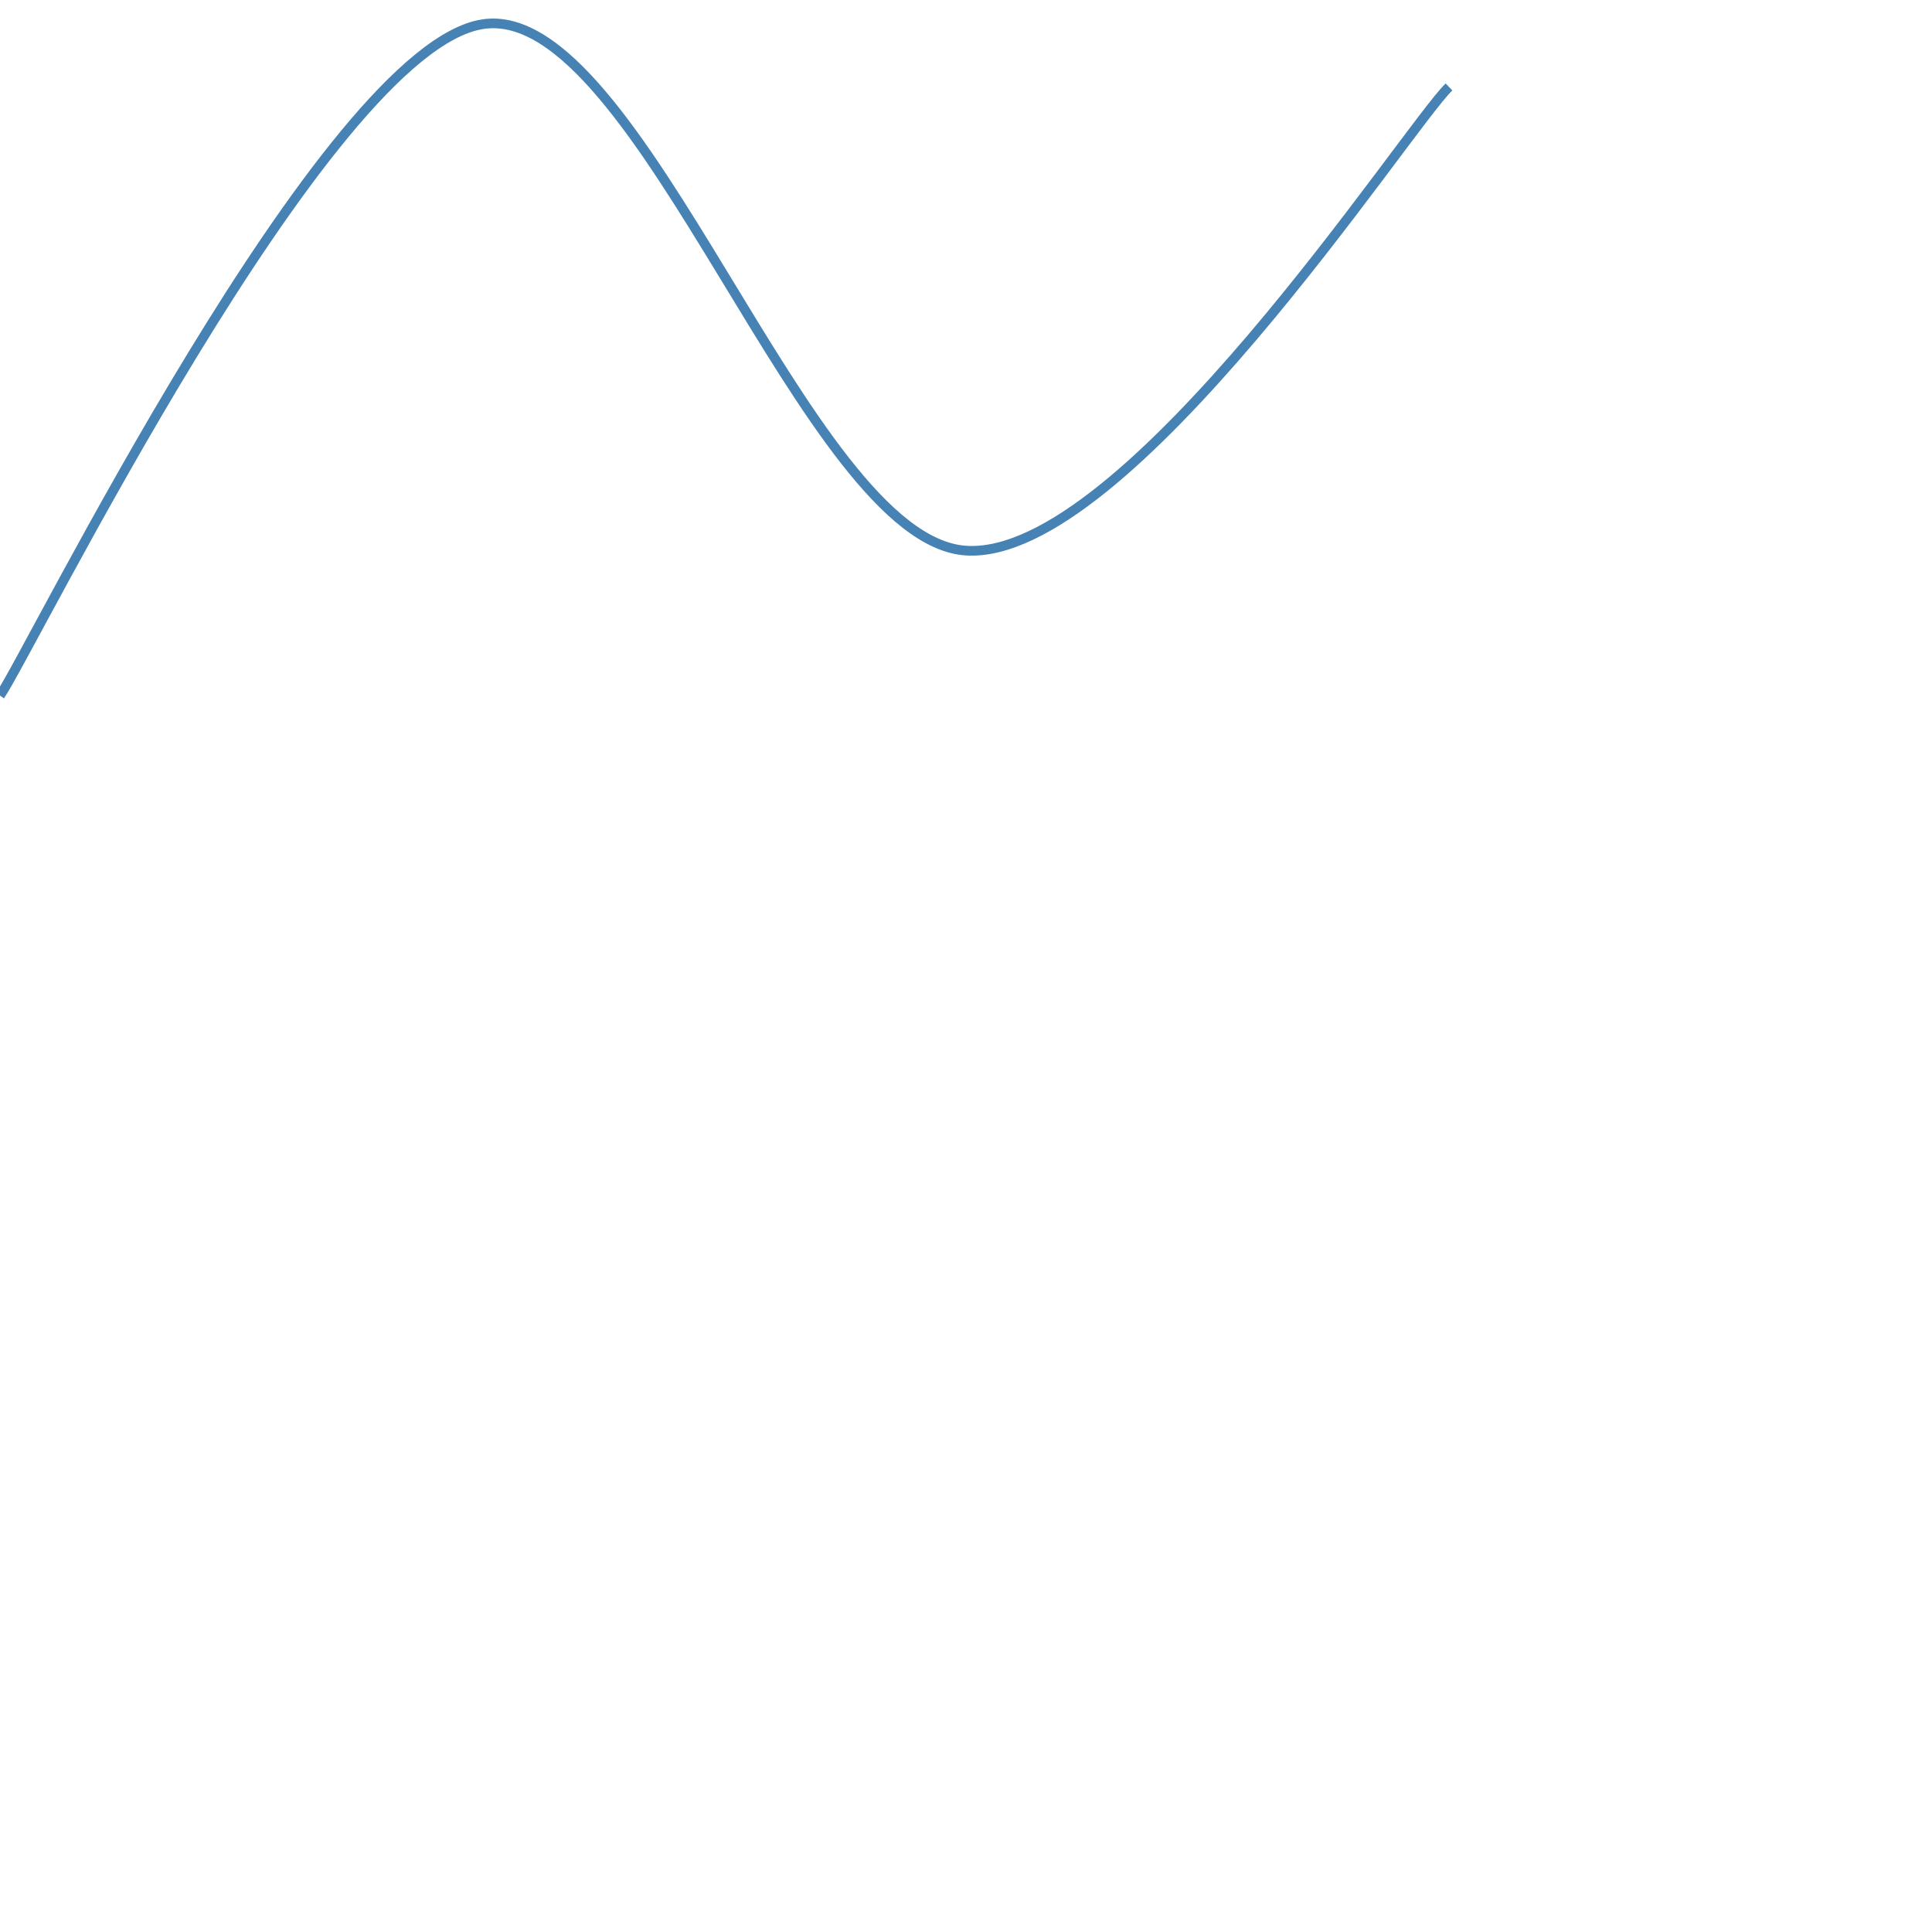
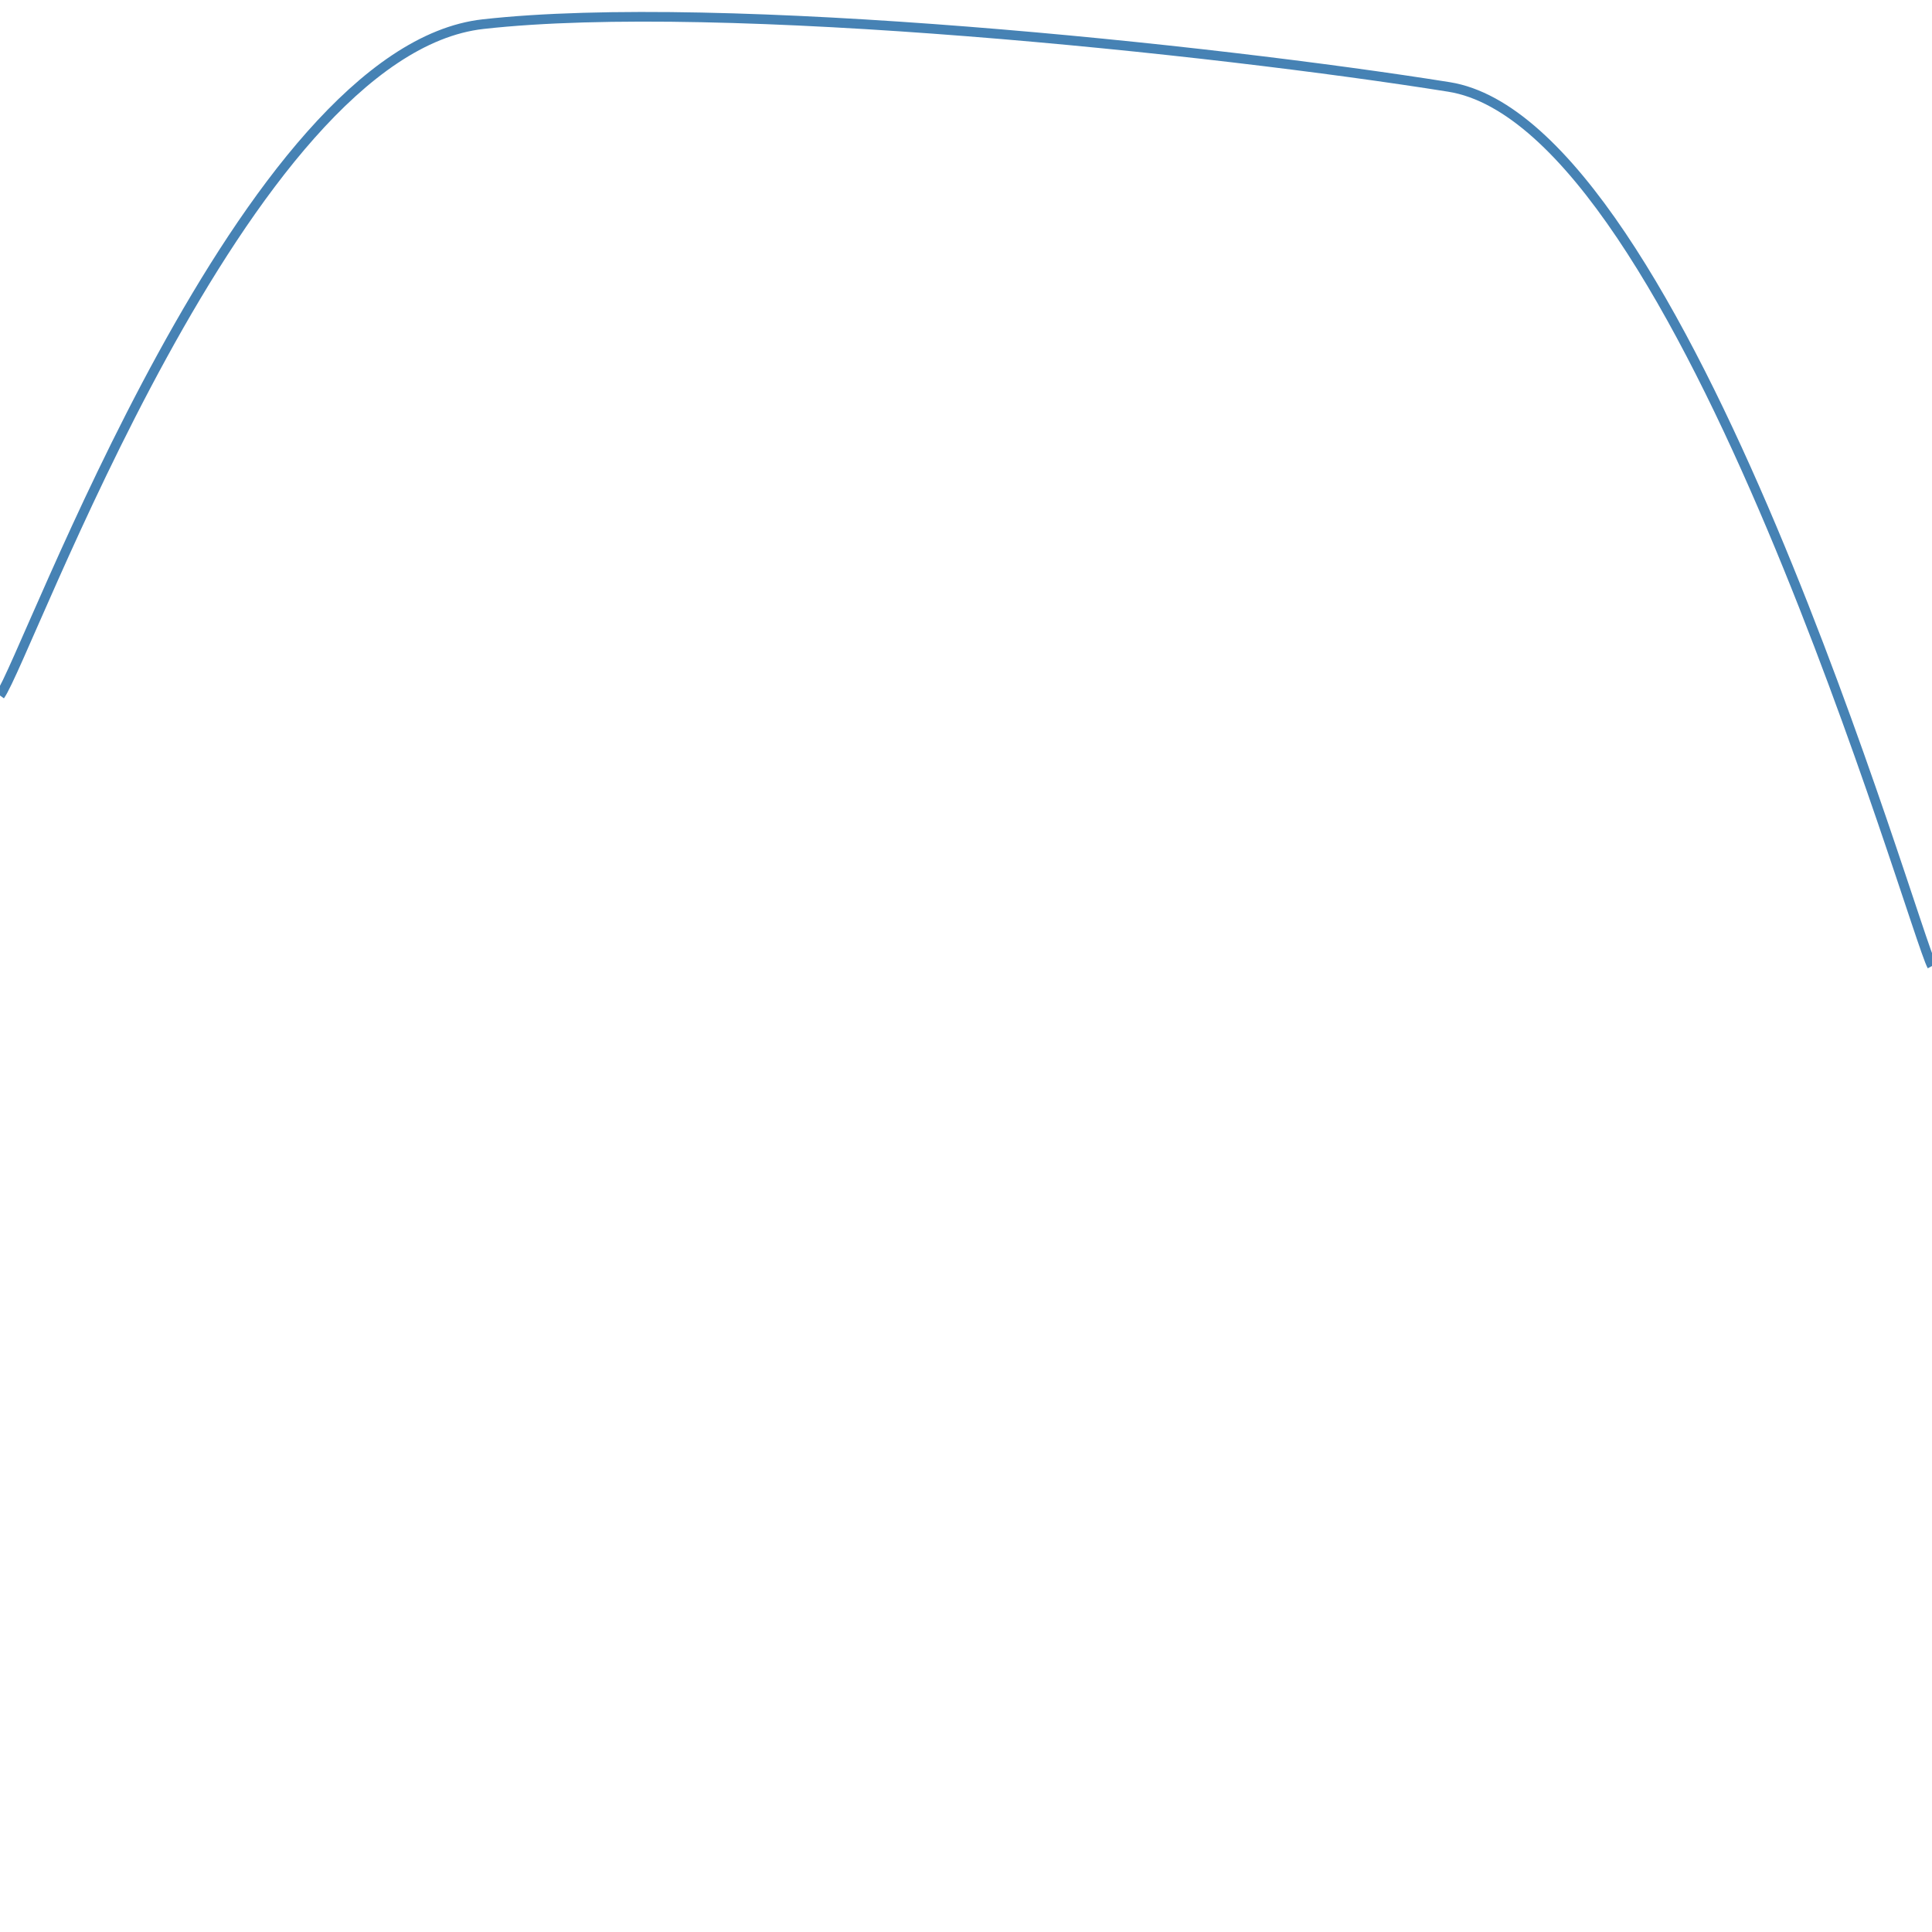
<svg xmlns="http://www.w3.org/2000/svg" class="marks" width="400" height="400" version="1.1">
  <g transform="translate(0,0)">
    <g class="mark-line">
-       <path d="M0,144C5.684,136.099,67.4,9.89,100,5S166.807,111.842,200,114S291.327,26.326,300,18" style="fill: none; stroke: steelblue; stroke-width: 2;" />
+       <path d="M0,144C5.684,136.099,50.621,10.537,100,5S251.241,10.221,300,18S396.135,192.966,400,200" style="fill: none; stroke: steelblue; stroke-width: 2;" />
    </g>
  </g>
</svg>
